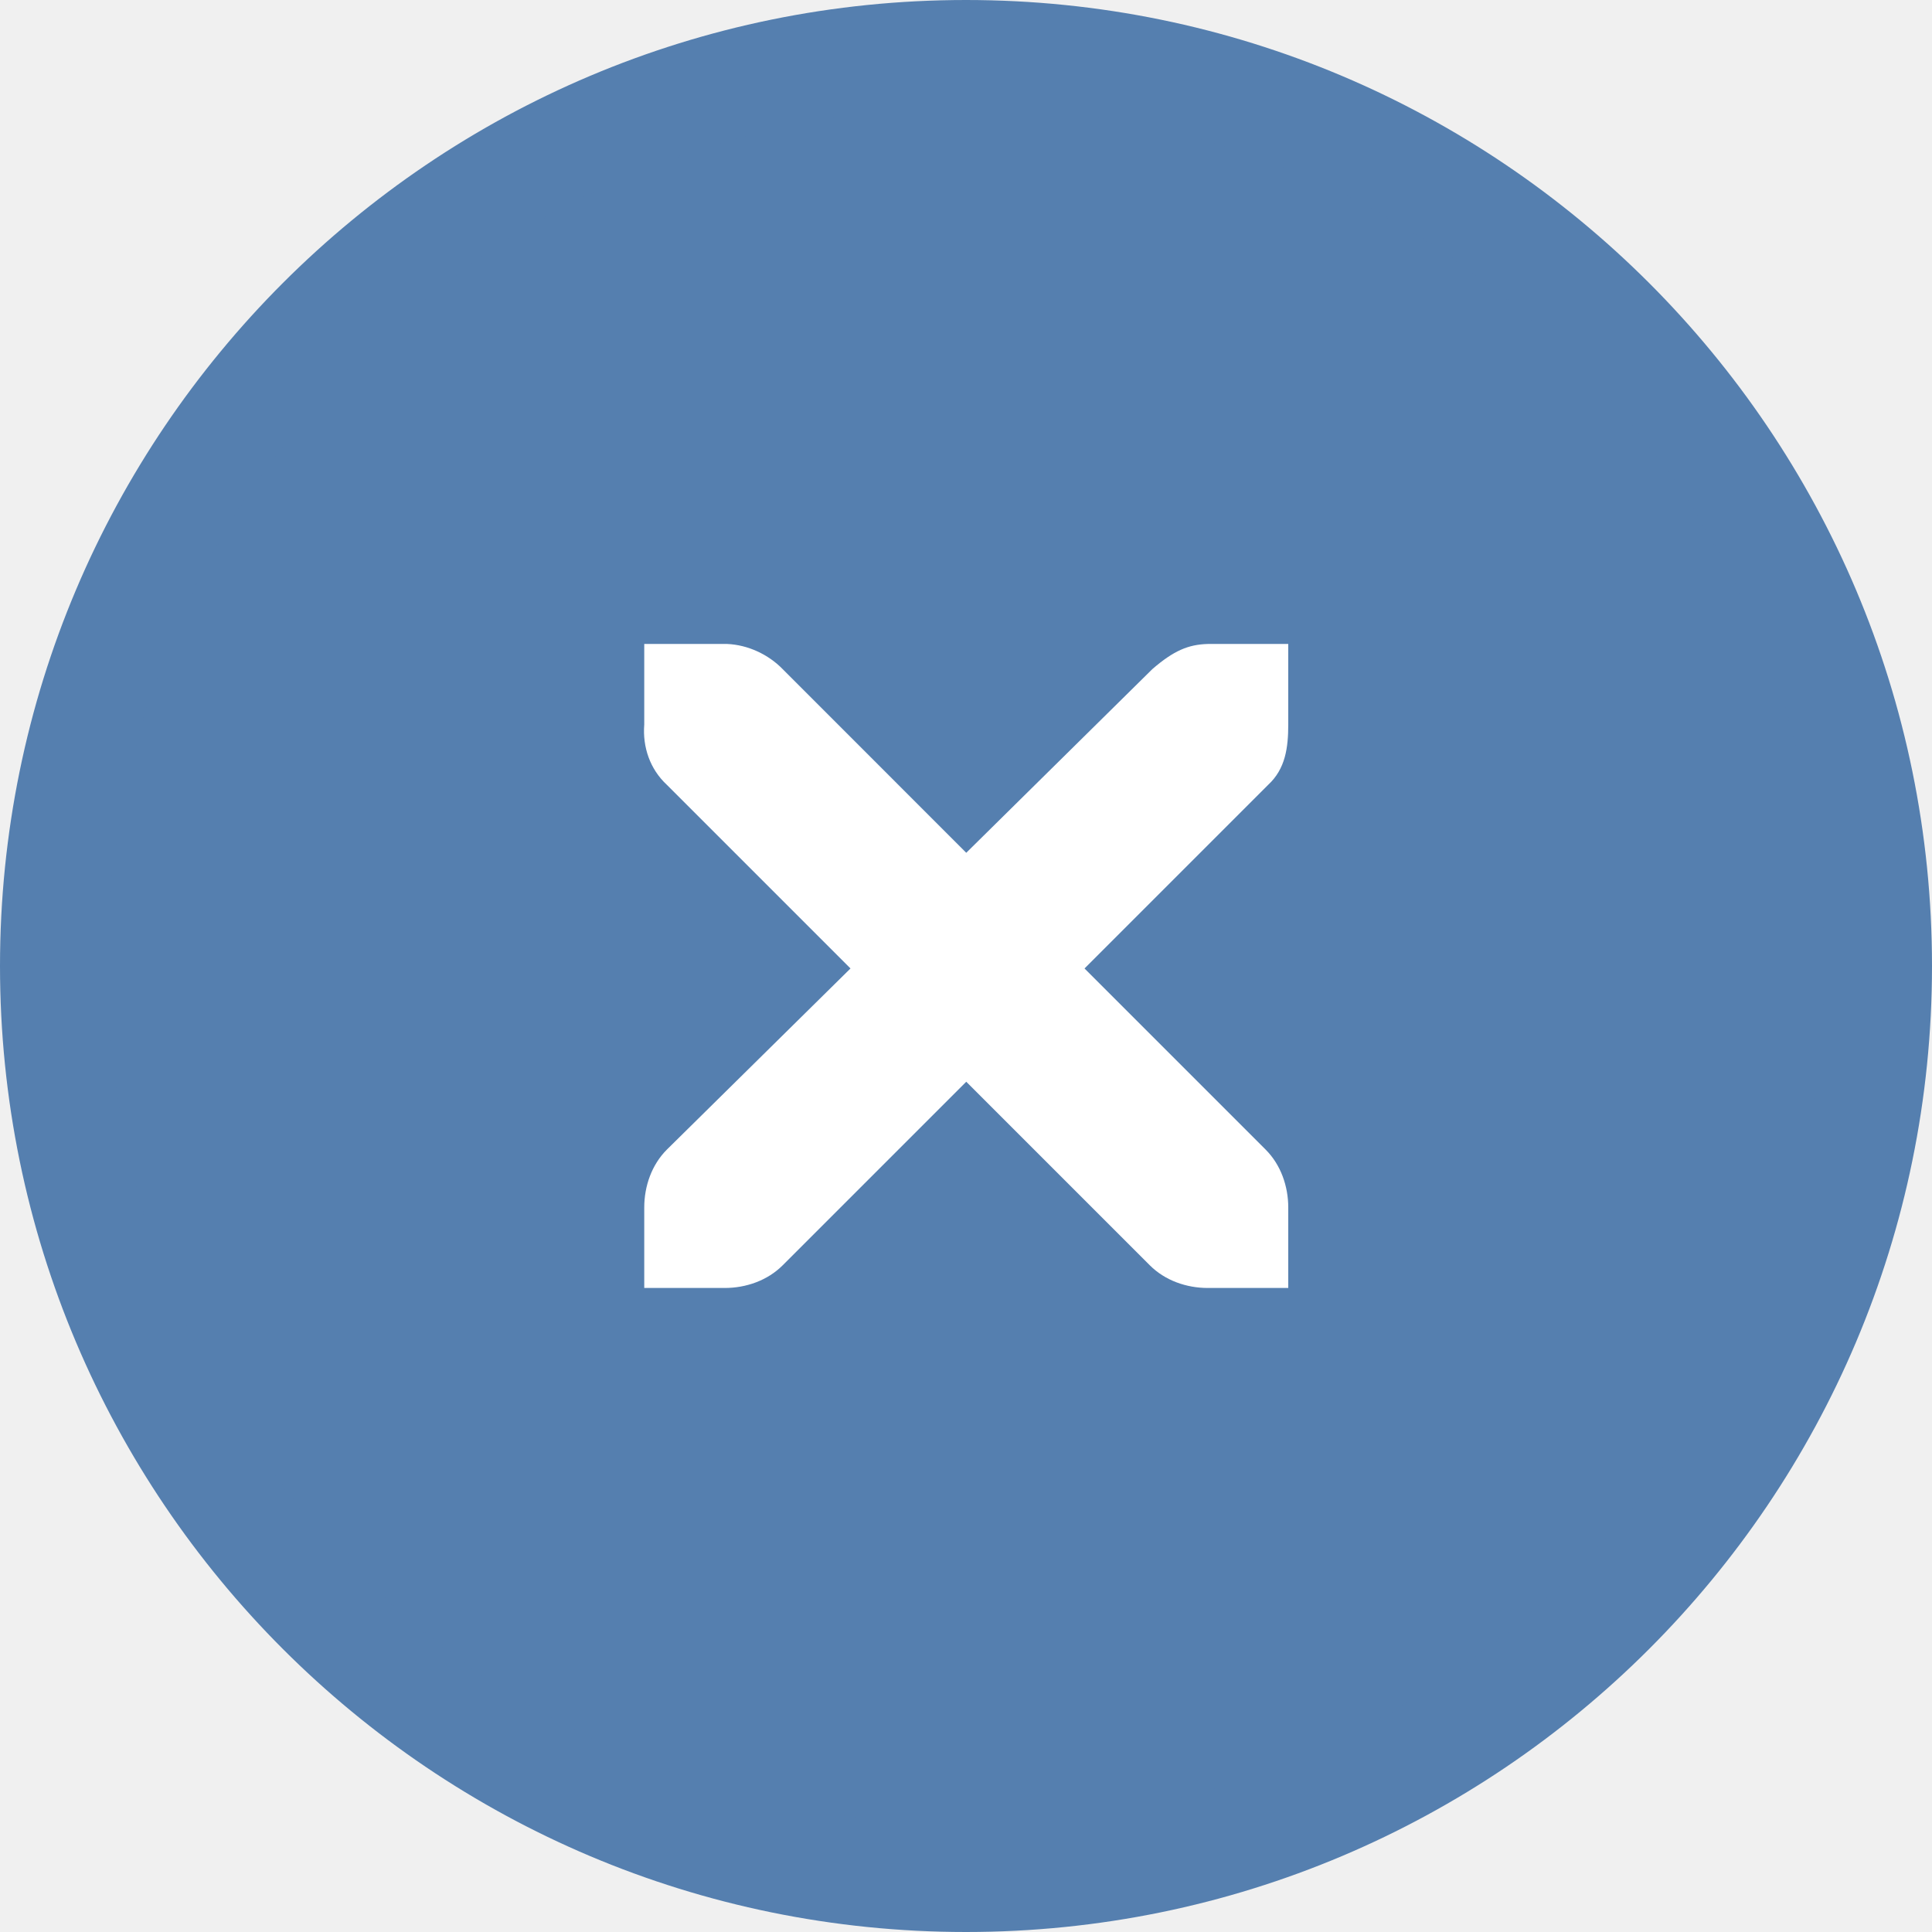
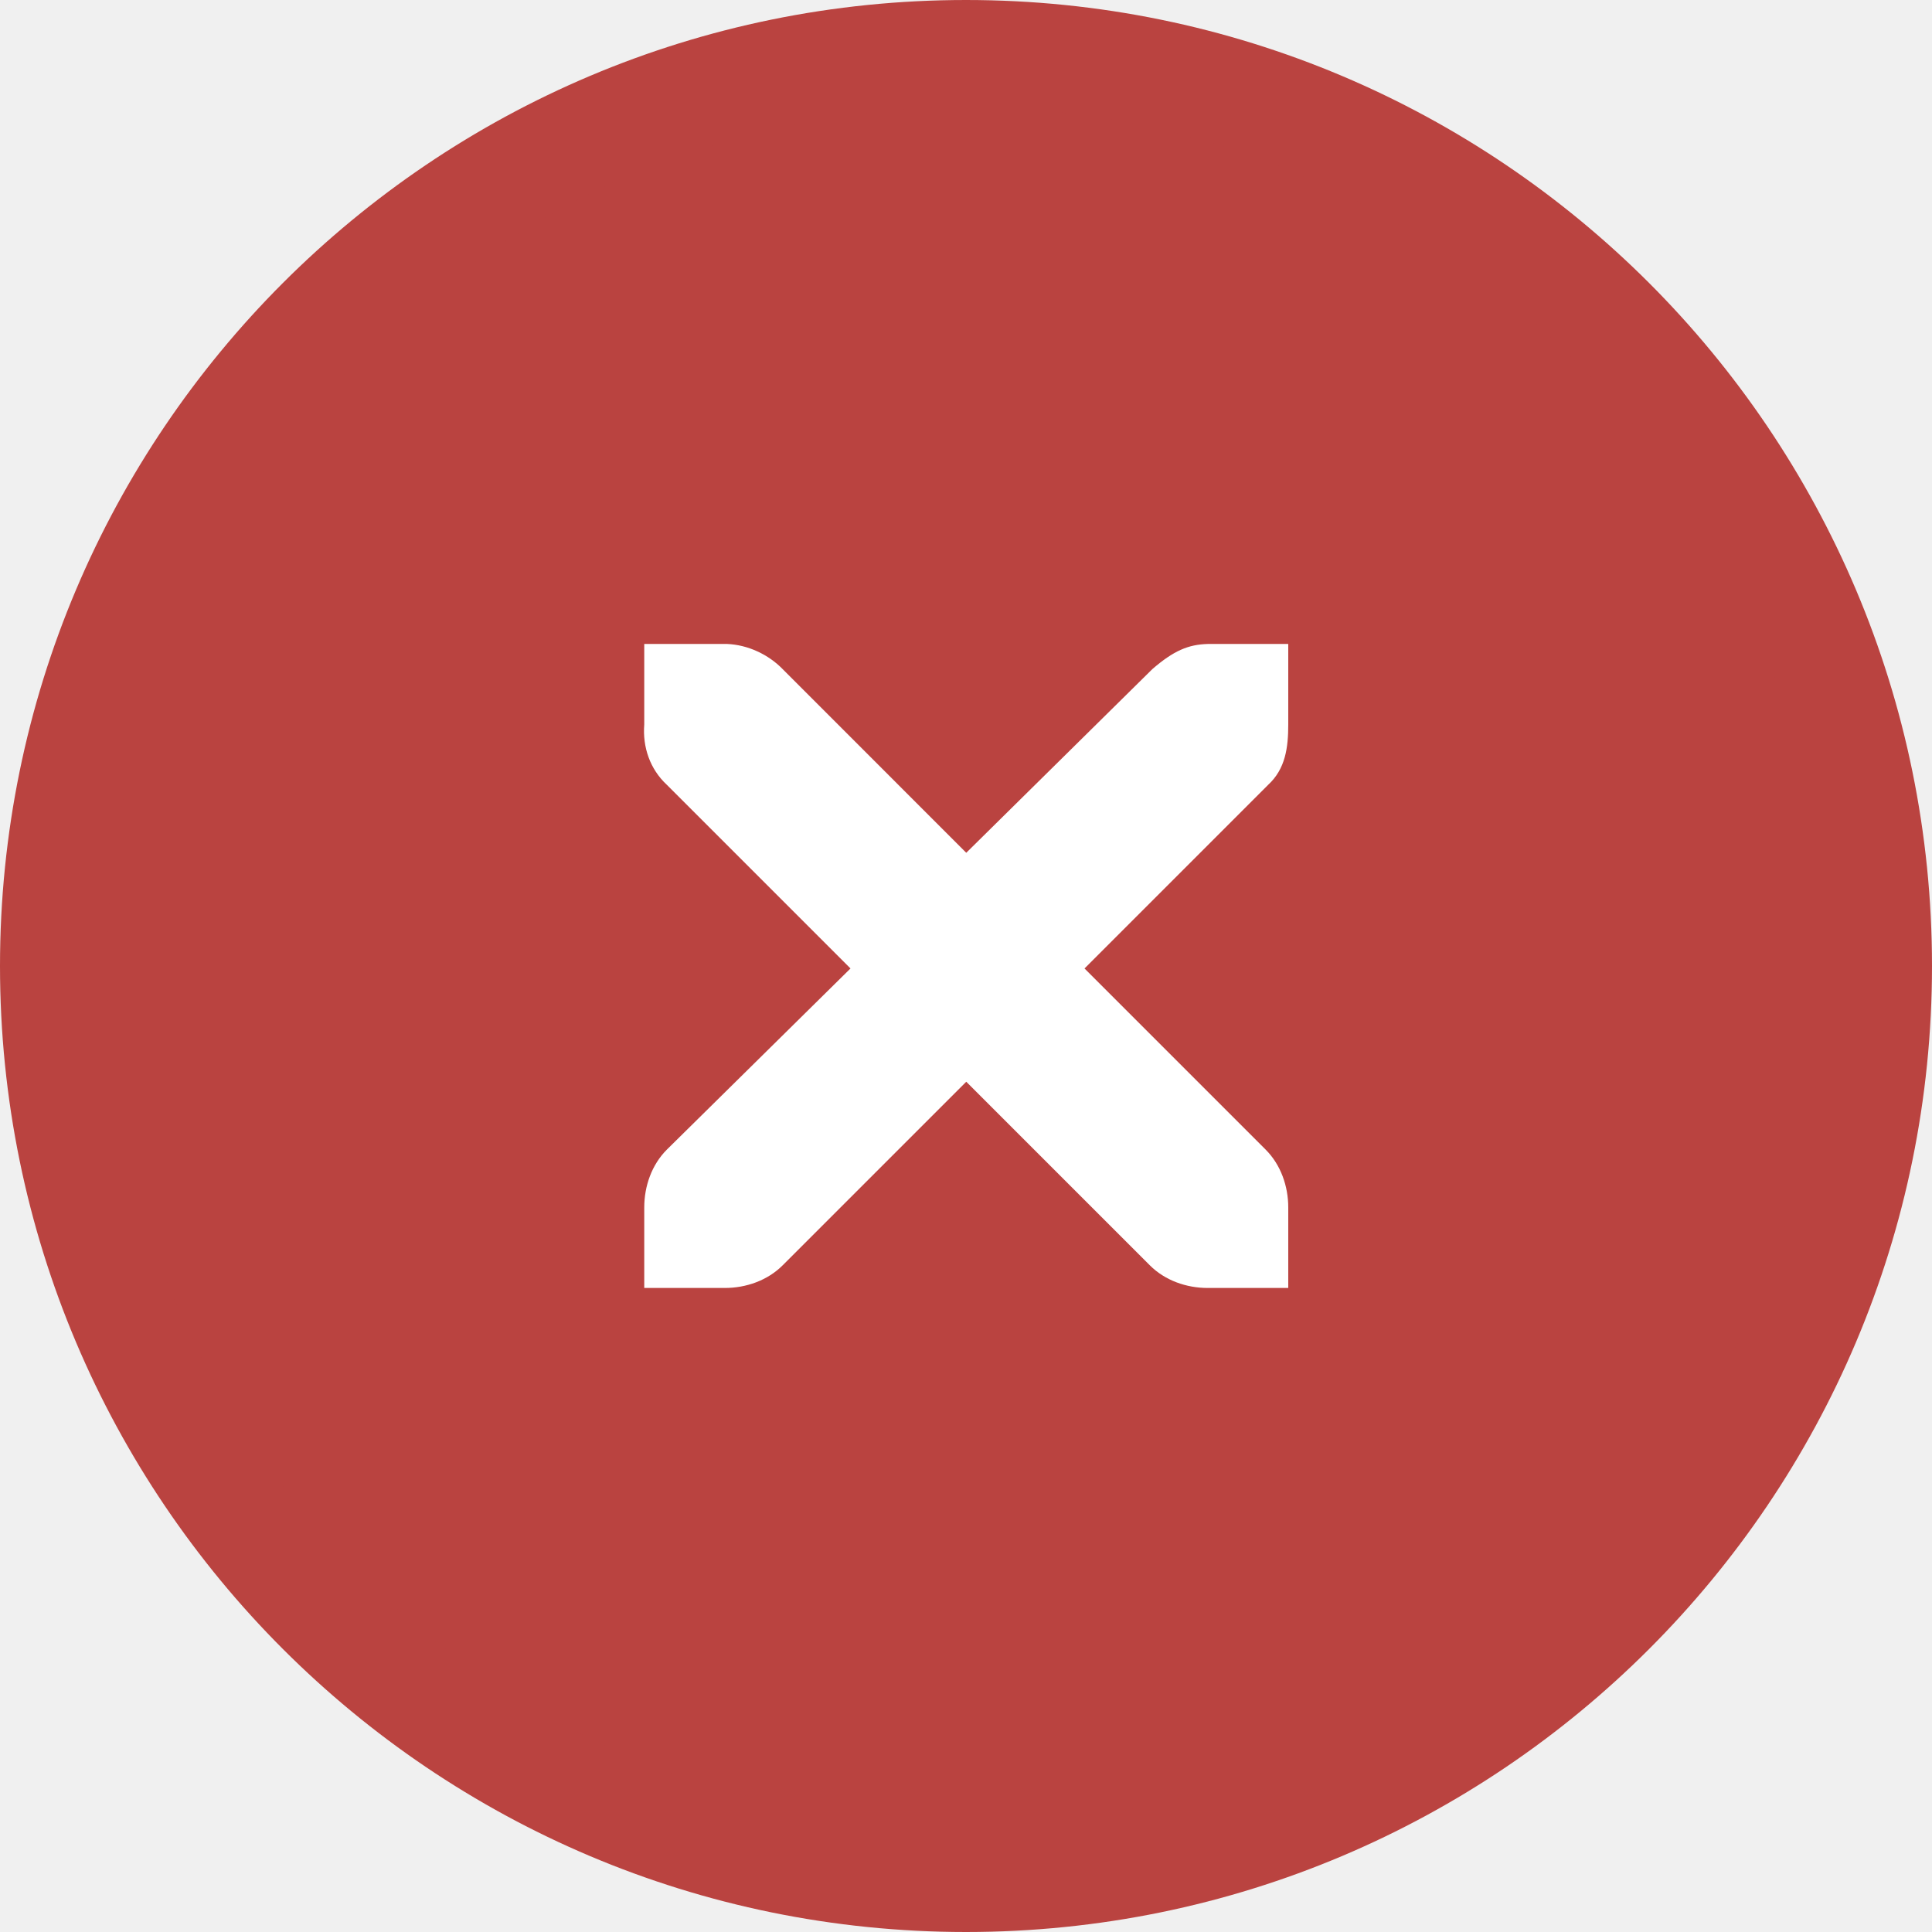
<svg xmlns="http://www.w3.org/2000/svg" width="18" height="18" viewBox="0 0 18 18" id="svg5995" version="1.1">
  <defs id="defs5997" />
  <g id="layer1" transform="translate(0,-1034.362)">
-     <circle style="display:inline;opacity:1;fill:#557faf;fill-opacity:1;stroke:#557faf;stroke-width:1;stroke-linecap:round;stroke-linejoin:miter;stroke-miterlimit:4;stroke-dasharray:none;stroke-dashoffset:0;stroke-opacity:1" id="path4166" cx="9" cy="1043.362" r="8.5" />
+     <circle style="display:inline;opacity:1;fill:#ba4340;fill-opacity:1;stroke:#ba4340;stroke-width:1;stroke-linecap:round;stroke-linejoin:miter;stroke-miterlimit:4;stroke-dasharray:none;stroke-dashoffset:0;stroke-opacity:1" id="path4166" cx="9" cy="1043.362" r="8.5" />
    <g id="g4201" transform="translate(-19.06014,1044.307)" style="display:inline;fill:#ffffff;fill-opacity:1">
      <g style="display:inline;fill:#ffffff;fill-opacity:1" id="layer9" transform="translate(-60,-518)" />
      <g id="layer10" transform="translate(-60,-518)" style="fill:#ffffff;fill-opacity:1" />
      <g id="layer11" transform="translate(-60,-518)" style="fill:#ffffff;fill-opacity:1" />
      <g transform="matrix(0.75,0,0,0.75,22.0625,-6.945224)" id="g2996" style="fill:#ffffff;fill-opacity:1">
        <g transform="translate(-60,-518)" id="layer12" style="fill:#ffffff;fill-opacity:1">
          <g transform="translate(19,-242)" id="layer4-4-1" style="display:inline;fill:#ffffff;fill-opacity:1">
            <path d="m 45,764 1,0 c 0.01,-1.2e-4 0.021,-4.6e-4 0.031,0 0.255,0.011 0.51,0.129 0.688,0.312 L 49,766.594 51.312,764.312 C 51.578,764.082 51.759,764.007 52,764 l 1,0 0,1 c 0,0.286 -0.034,0.551 -0.25,0.75 l -2.281,2.281 2.25,2.25 C 52.907,770.469 53,770.735 53,771 l 0,1 -1,0 c -0.265,-10e-6 -0.531,-0.093 -0.719,-0.281 L 49,769.438 46.719,771.719 C 46.531,771.907 46.265,772 46,772 l -1,0 0,-1 c -3e-6,-0.265 0.093,-0.531 0.281,-0.719 l 2.281,-2.25 L 45.281,765.75 C 45.071,765.555 44.978,765.281 45,765 l 0,-1 z" id="path10839-9" style="color:#bebebe;font-style:normal;font-variant:normal;font-weight:normal;font-stretch:normal;font-size:medium;line-height:normal;font-family:'Andale Mono';-inkscape-font-specification:'Andale Mono';text-indent:0;text-align:start;text-decoration:none;text-decoration-line:none;letter-spacing:normal;word-spacing:normal;text-transform:none;direction:ltr;block-progression:tb;writing-mode:lr-tb;text-anchor:start;display:inline;overflow:visible;visibility:visible;fill:#ffffff;fill-opacity:1;fill-rule:nonzero;stroke:none;stroke-width:1.781;marker:none;enable-background:new" />
          </g>
        </g>
      </g>
      <g id="layer13" transform="translate(-60,-518)" style="fill:#ffffff;fill-opacity:1" />
      <g id="layer14" transform="translate(-60,-518)" style="fill:#ffffff;fill-opacity:1" />
      <g id="layer15" transform="translate(-60,-518)" style="fill:#ffffff;fill-opacity:1" />
    </g>
  </g>
</svg>
